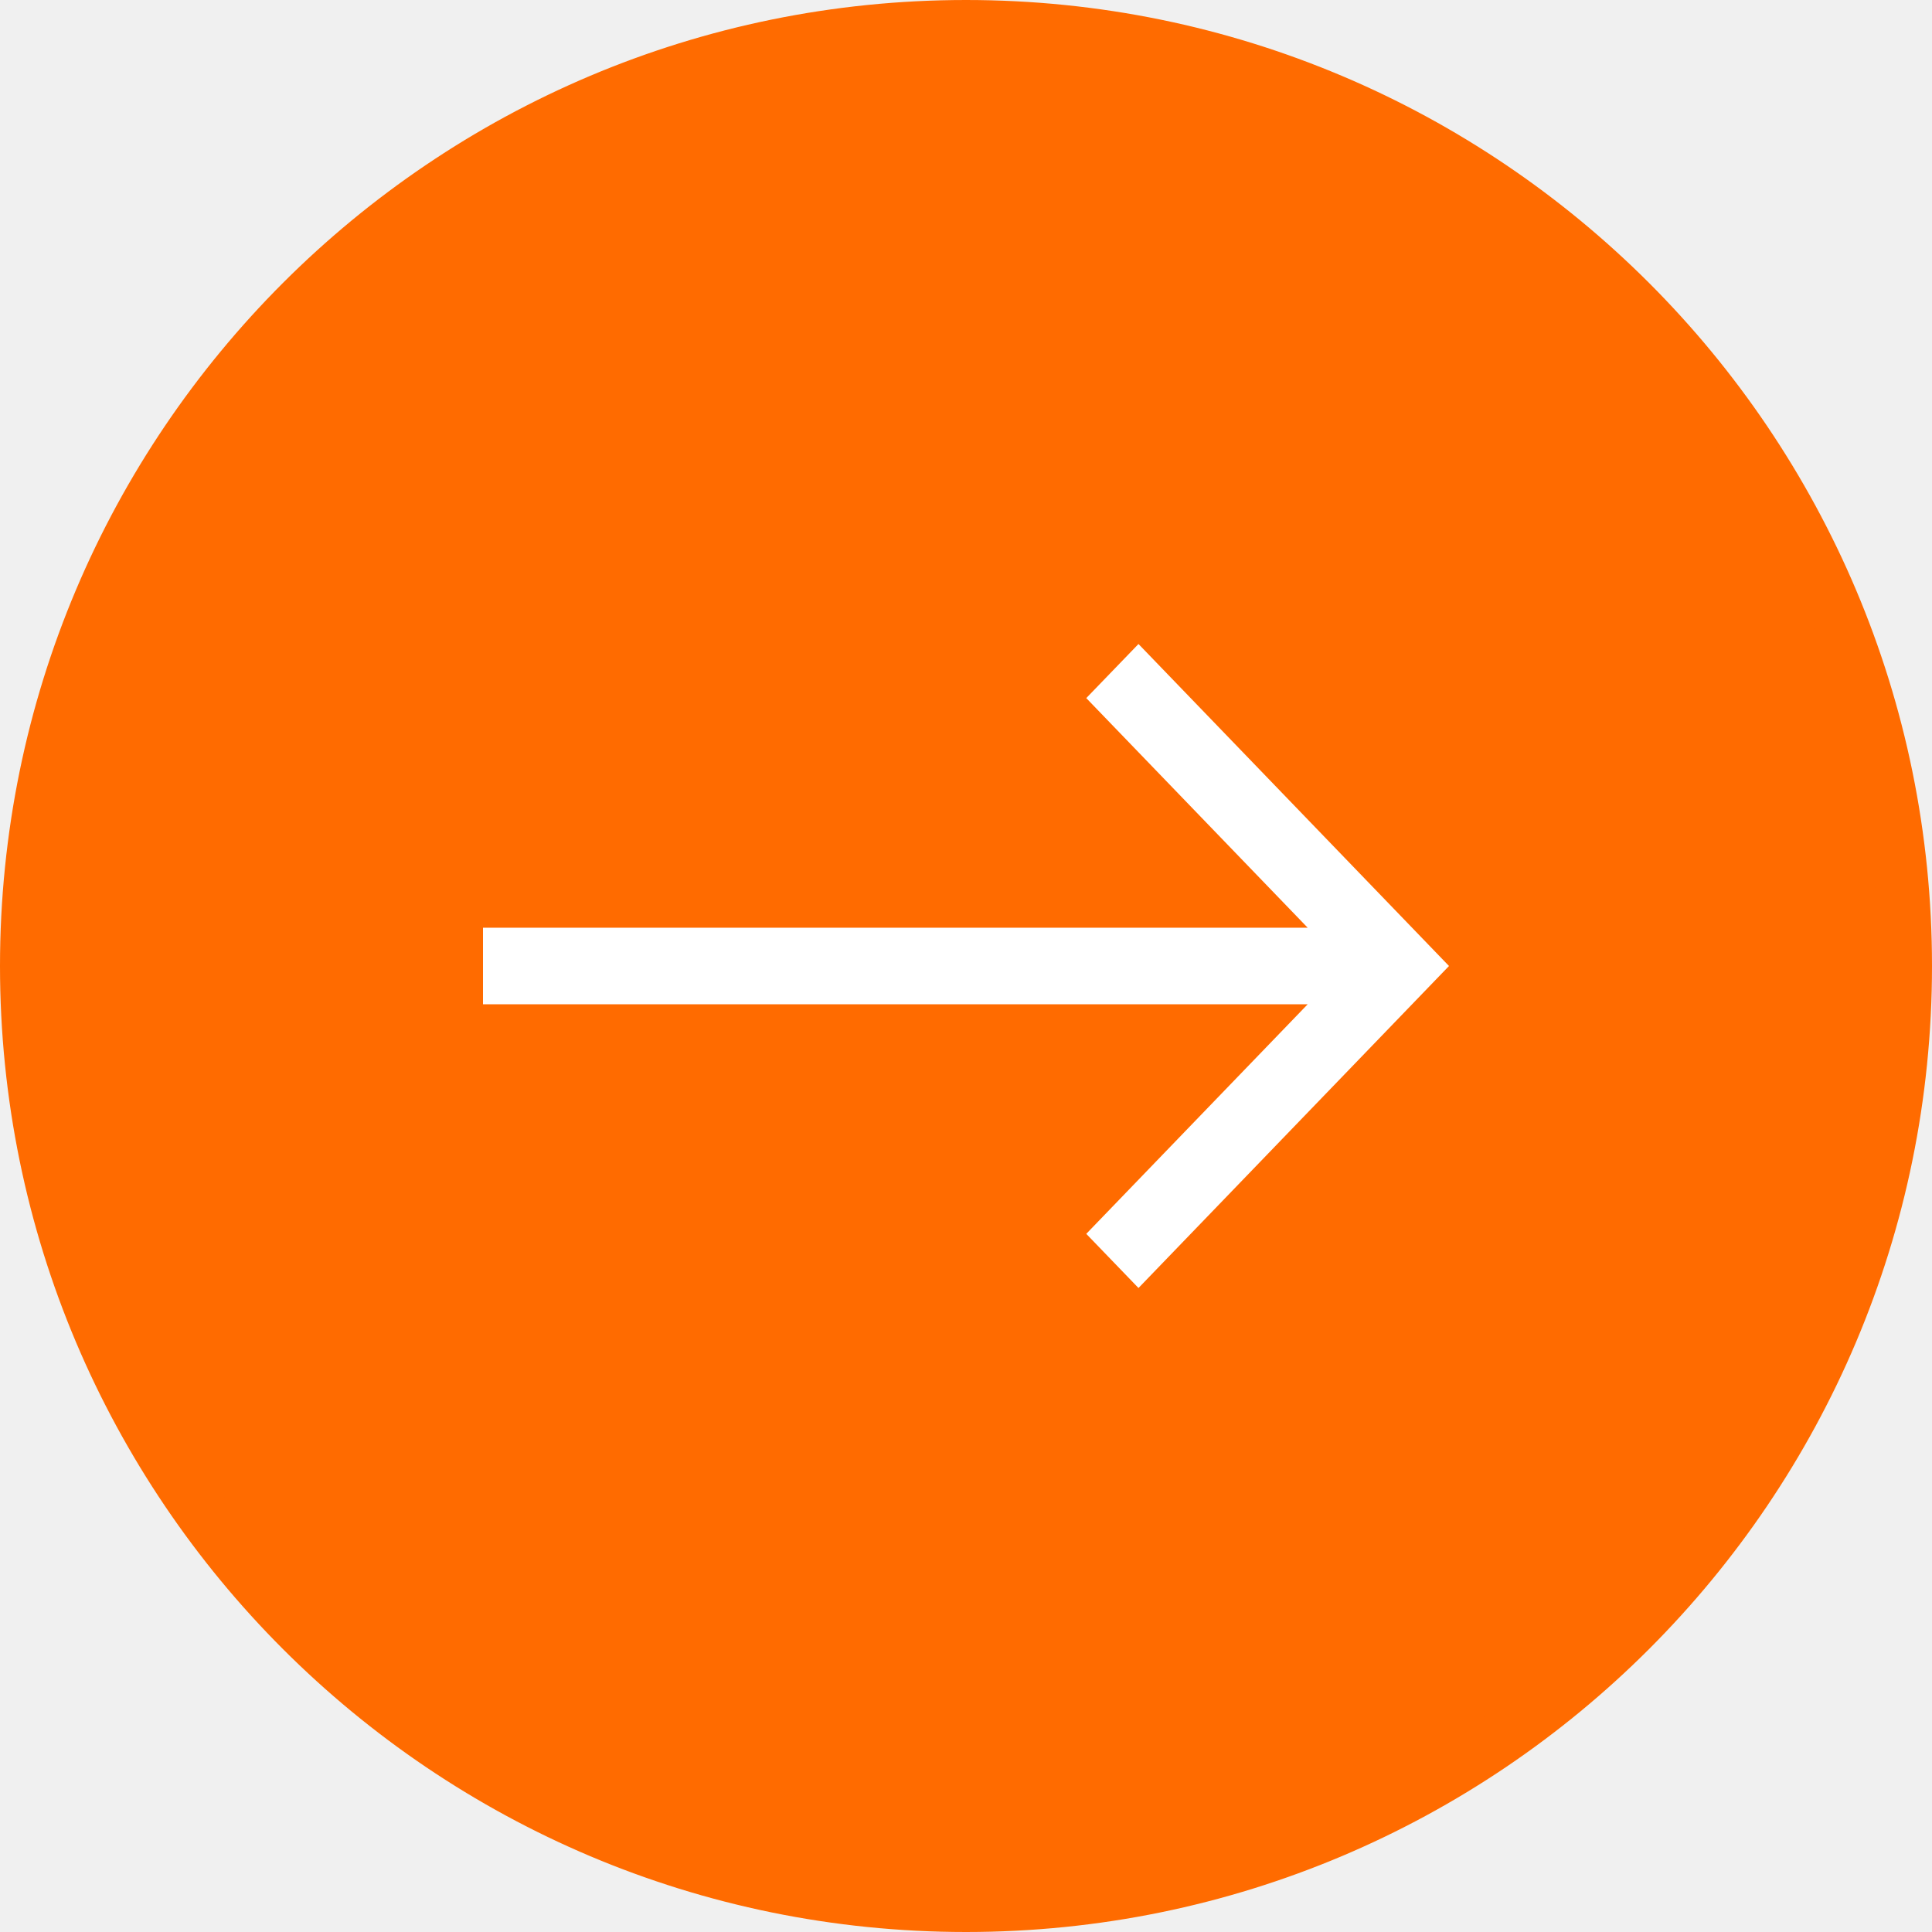
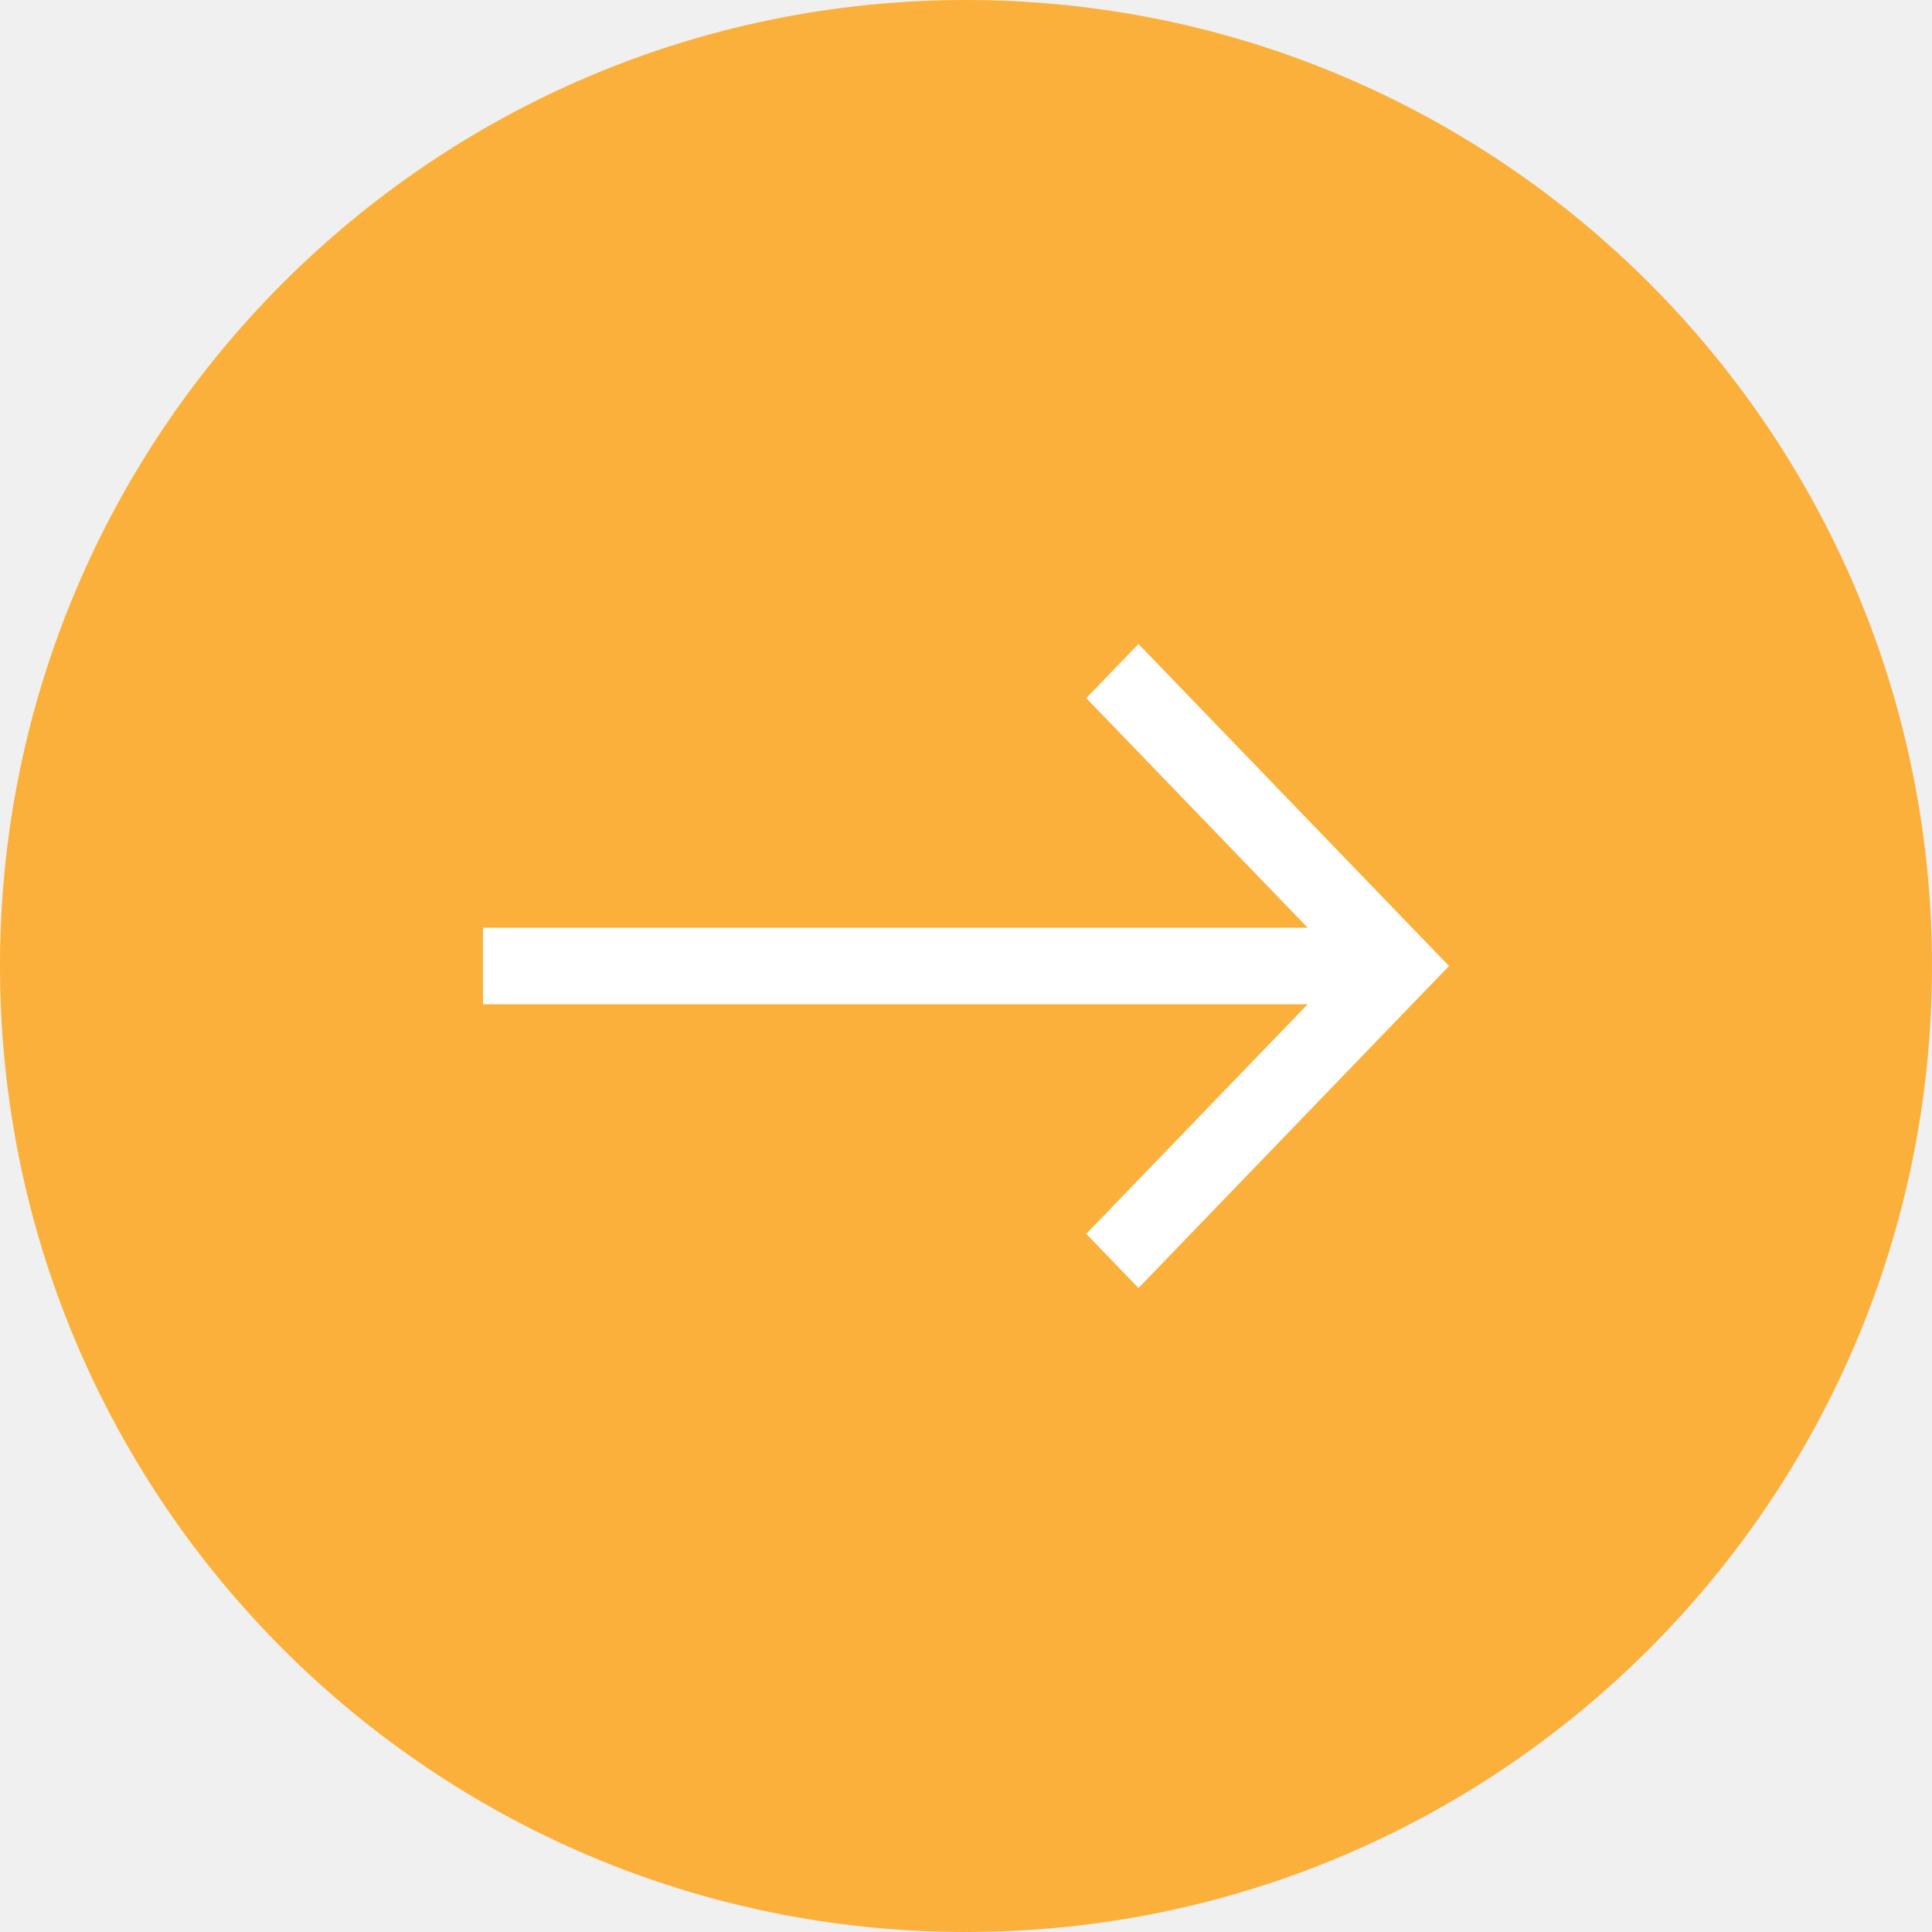
<svg xmlns="http://www.w3.org/2000/svg" viewBox="0 0 36 36" fill="none">
  <g clip-path="url(#clip0_1005_11457)">
-     <circle cx="18" cy="18" r="17.5" fill="#FF6B00" stroke="#FF6B00" />
+     <circle cx="18" cy="18" r="17.5" fill="#FBB03B" stroke="#FBB03B" />
    <path d="M21.214 24L27 18L21.214 12L20.241 13.008L24.367 17.287L9 17.287L9 18.713L24.367 18.713L20.241 22.991L21.214 24Z" fill="white" />
  </g>
  <defs>
    <clipPath id="clip0_1005_11457">
      <rect width="36" height="36" fill="white" />
    </clipPath>
  </defs>
</svg>
